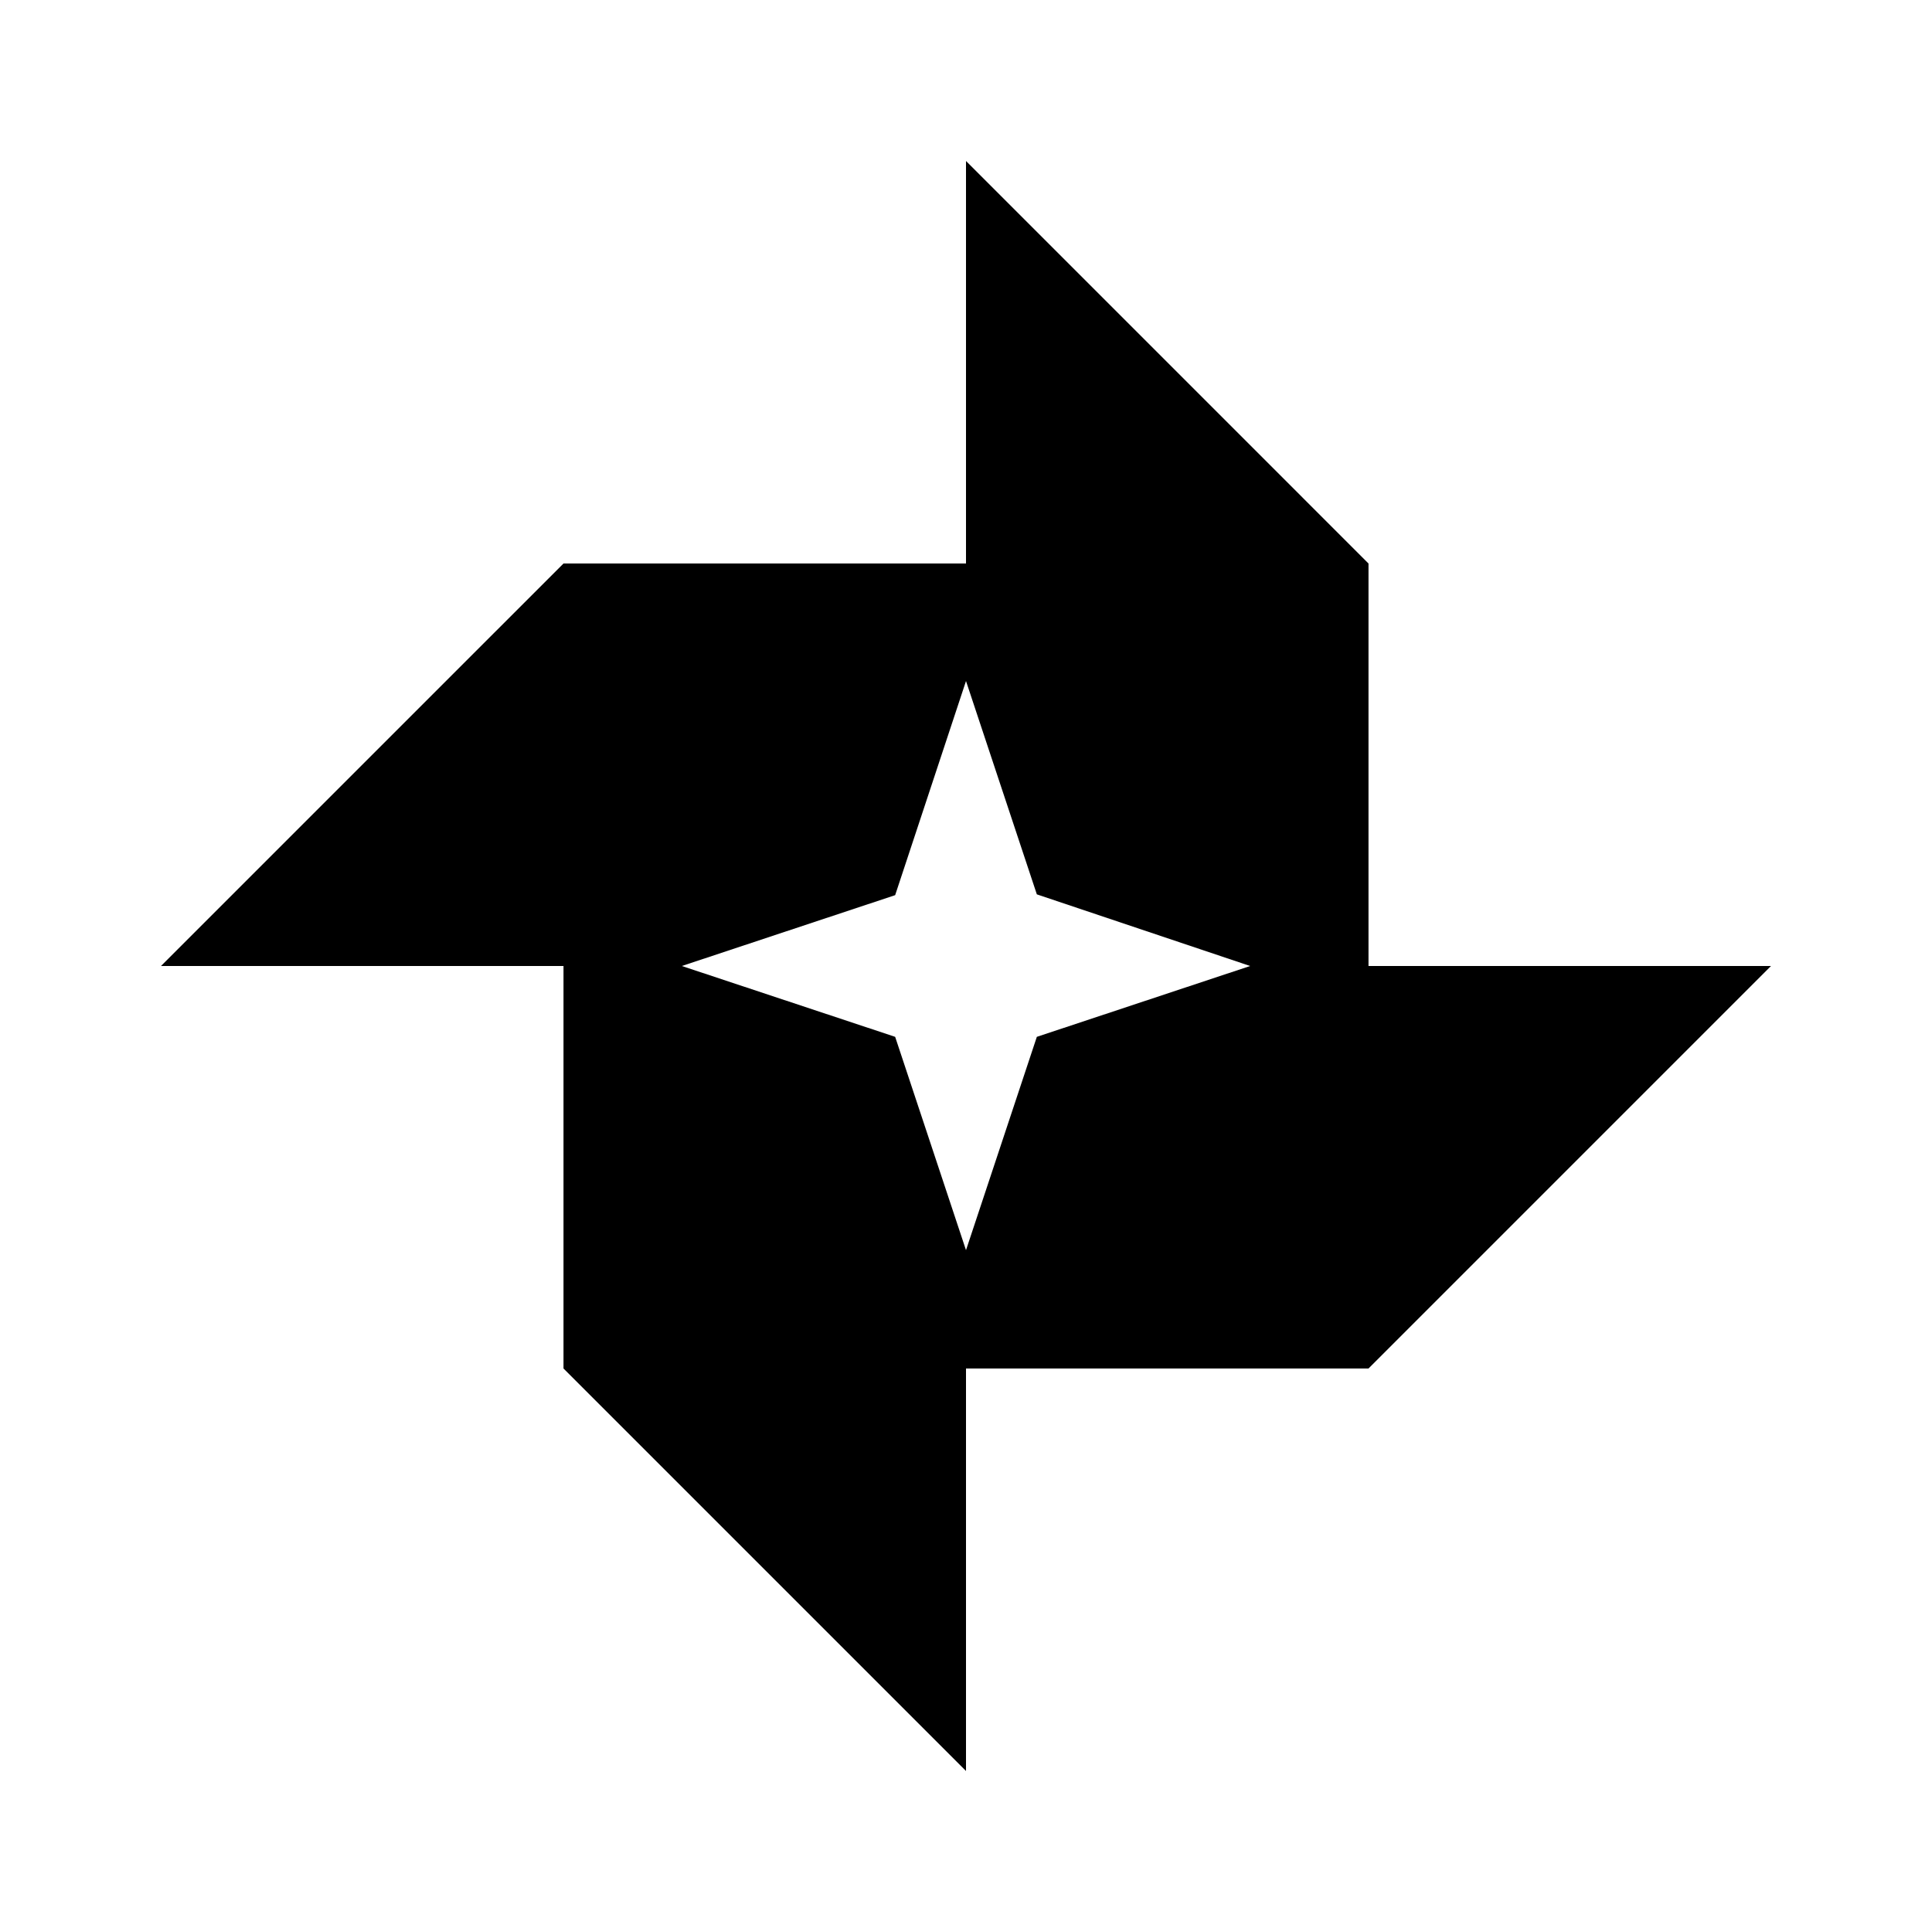
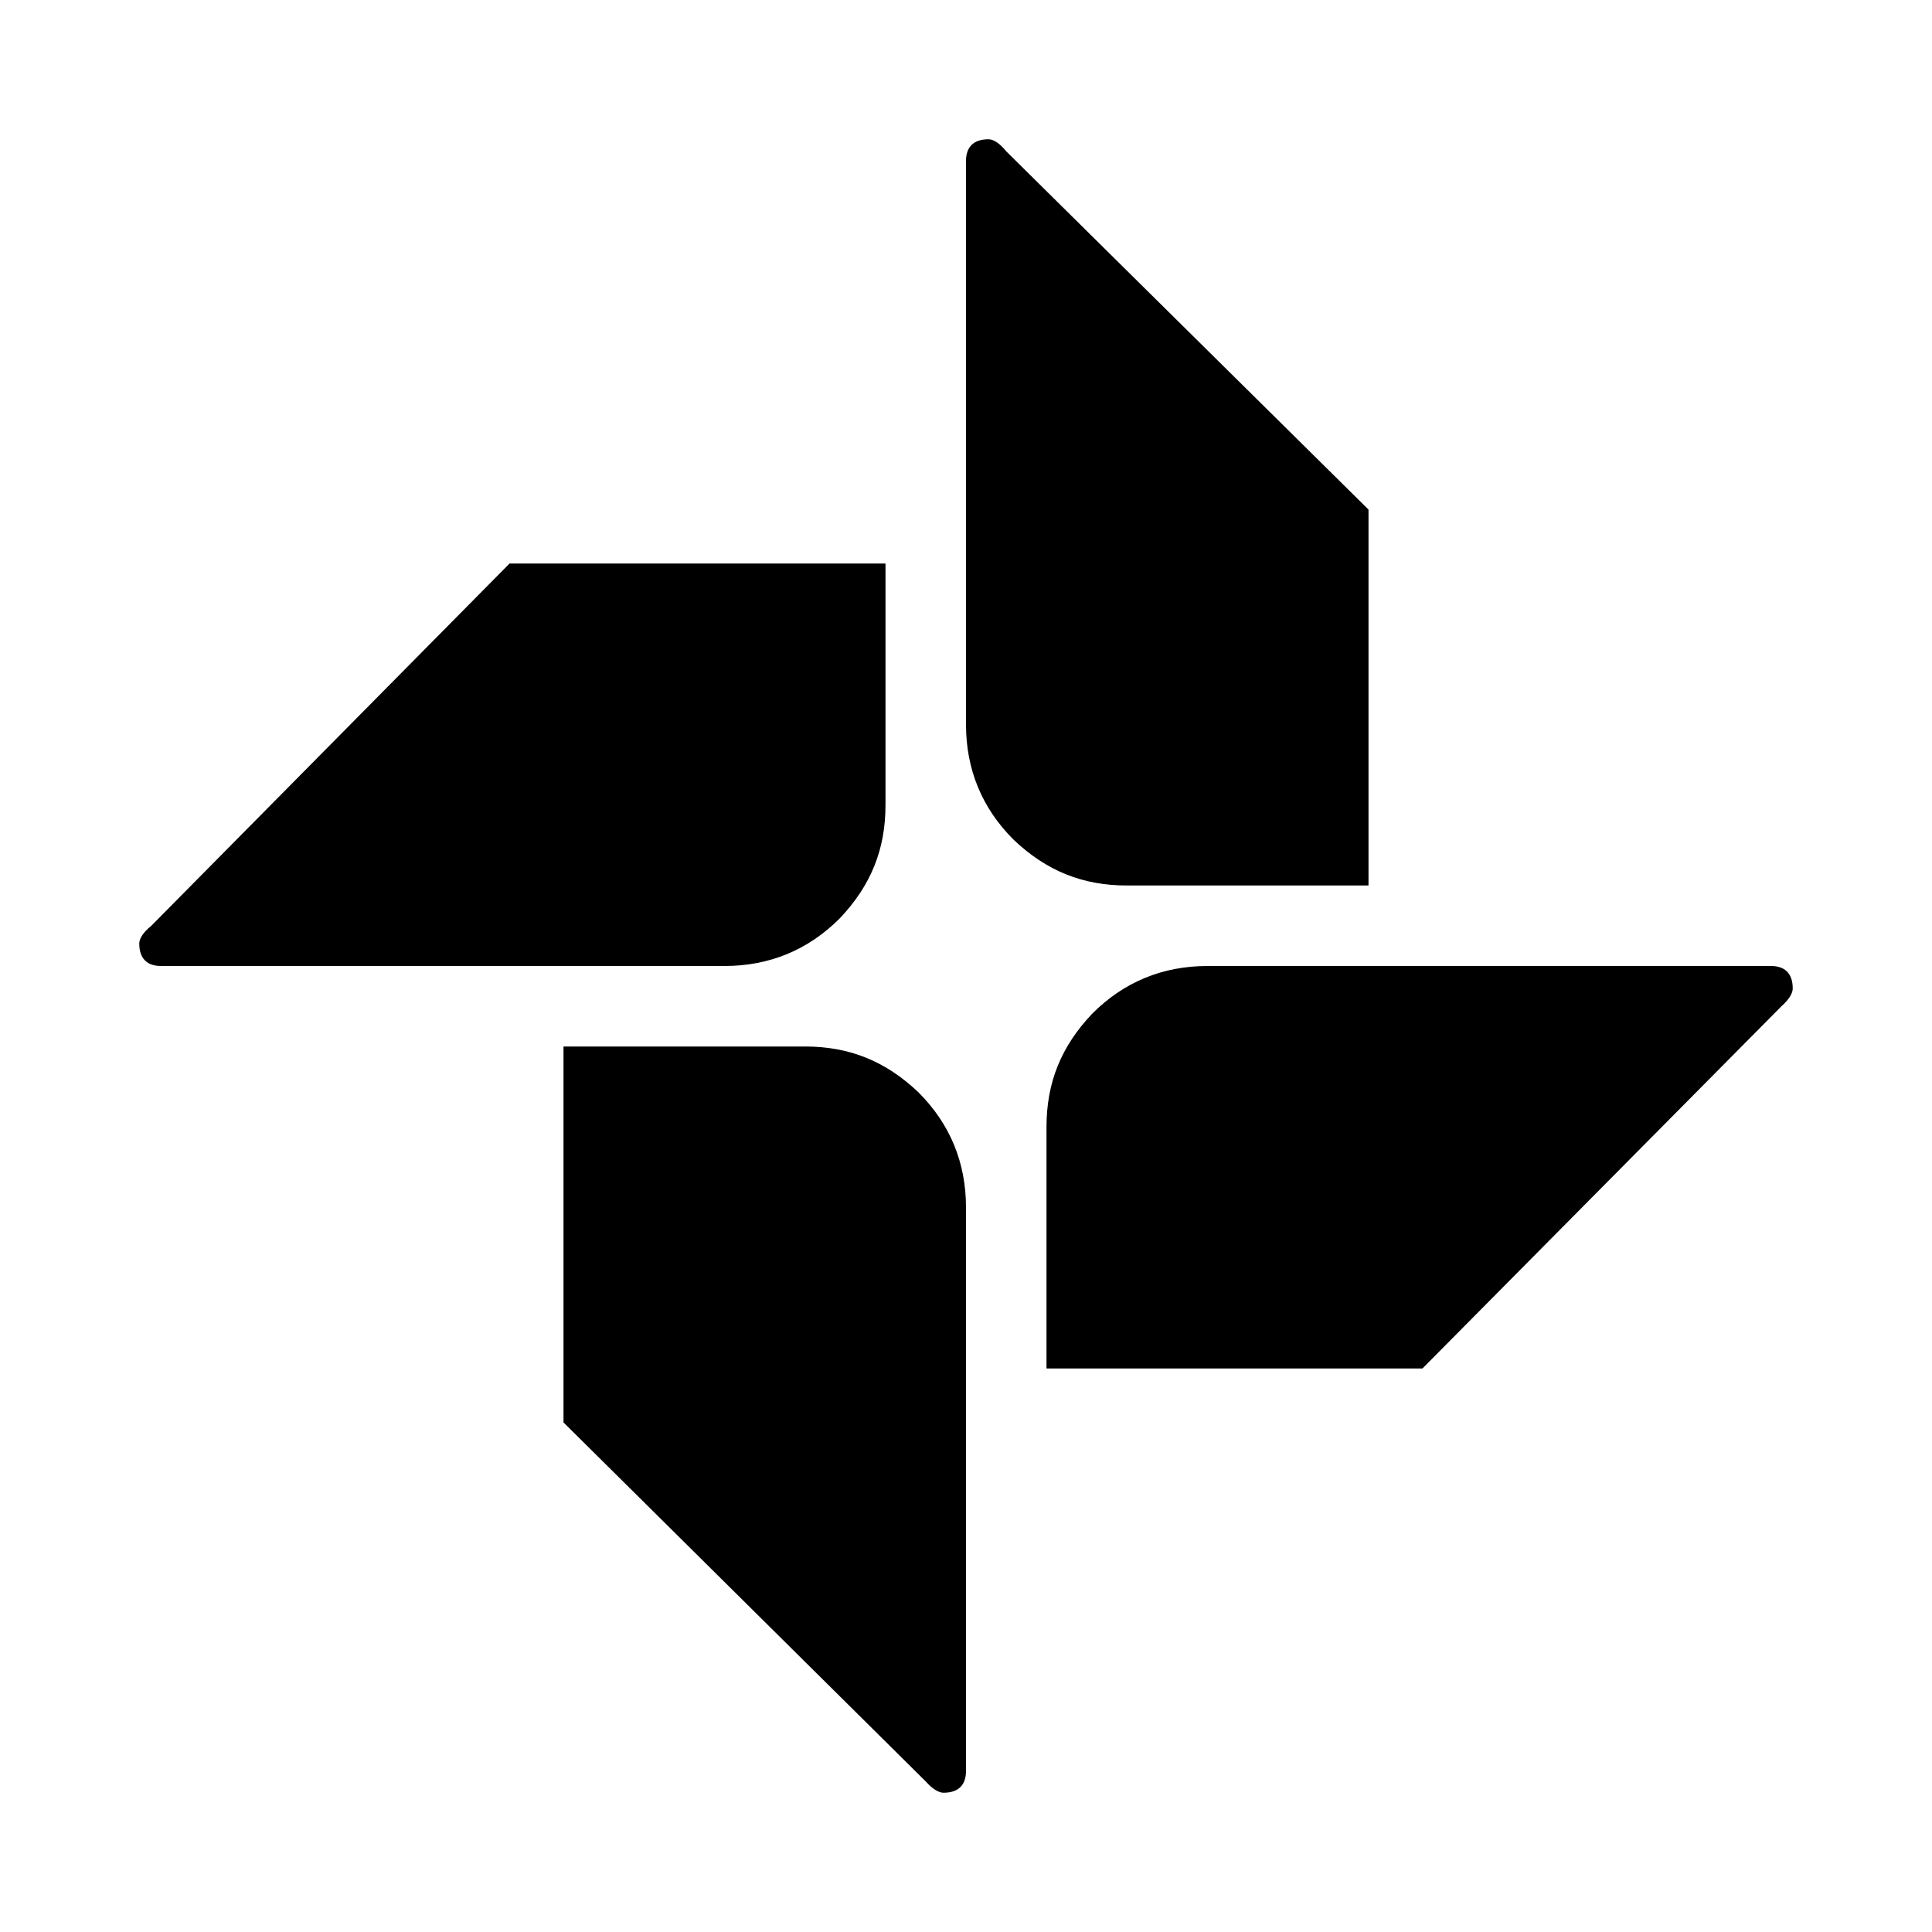
<svg xmlns="http://www.w3.org/2000/svg" version="1.1" width="24" height="24" viewBox="0 0 24 24">
-   <path d="M17,12V7L12,2V7H7L2,12H7V17L12,22V17H17L22,12H17M12.88,12.88L12,15.53L11.12,12.88L8.47,12L11.12,11.12L12,8.46L12.88,11.11L15.53,12L12.88,12.88Z" />
+   <path d="M10,13C10.55,13 11,13.18 11.41,13.57C11.8,13.96 12,14.44 12,15V22C12,22.17 11.91,22.27 11.72,22.27C11.66,22.27 11.58,22.22 11.5,22.13L7,17.67V13H10M12.5,1.88L17,6.33V11H14C13.45,11 13,10.82 12.59,10.43C12.2,10.04 12,9.56 12,9V2C12,1.83 12.09,1.73 12.28,1.73C12.34,1.73 12.42,1.78 12.5,1.88M22,12C22.17,12 22.27,12.09 22.27,12.28C22.27,12.34 22.22,12.42 22.13,12.5L17.67,17H13V14C13,13.45 13.18,13 13.57,12.59C13.96,12.2 14.44,12 15,12H22M6.33,7H11V10C11,10.55 10.82,11 10.43,11.41C10.04,11.8 9.56,12 9,12H2C1.83,12 1.73,11.91 1.73,11.72C1.73,11.66 1.78,11.58 1.88,11.5L6.33,7Z" />
</svg>
